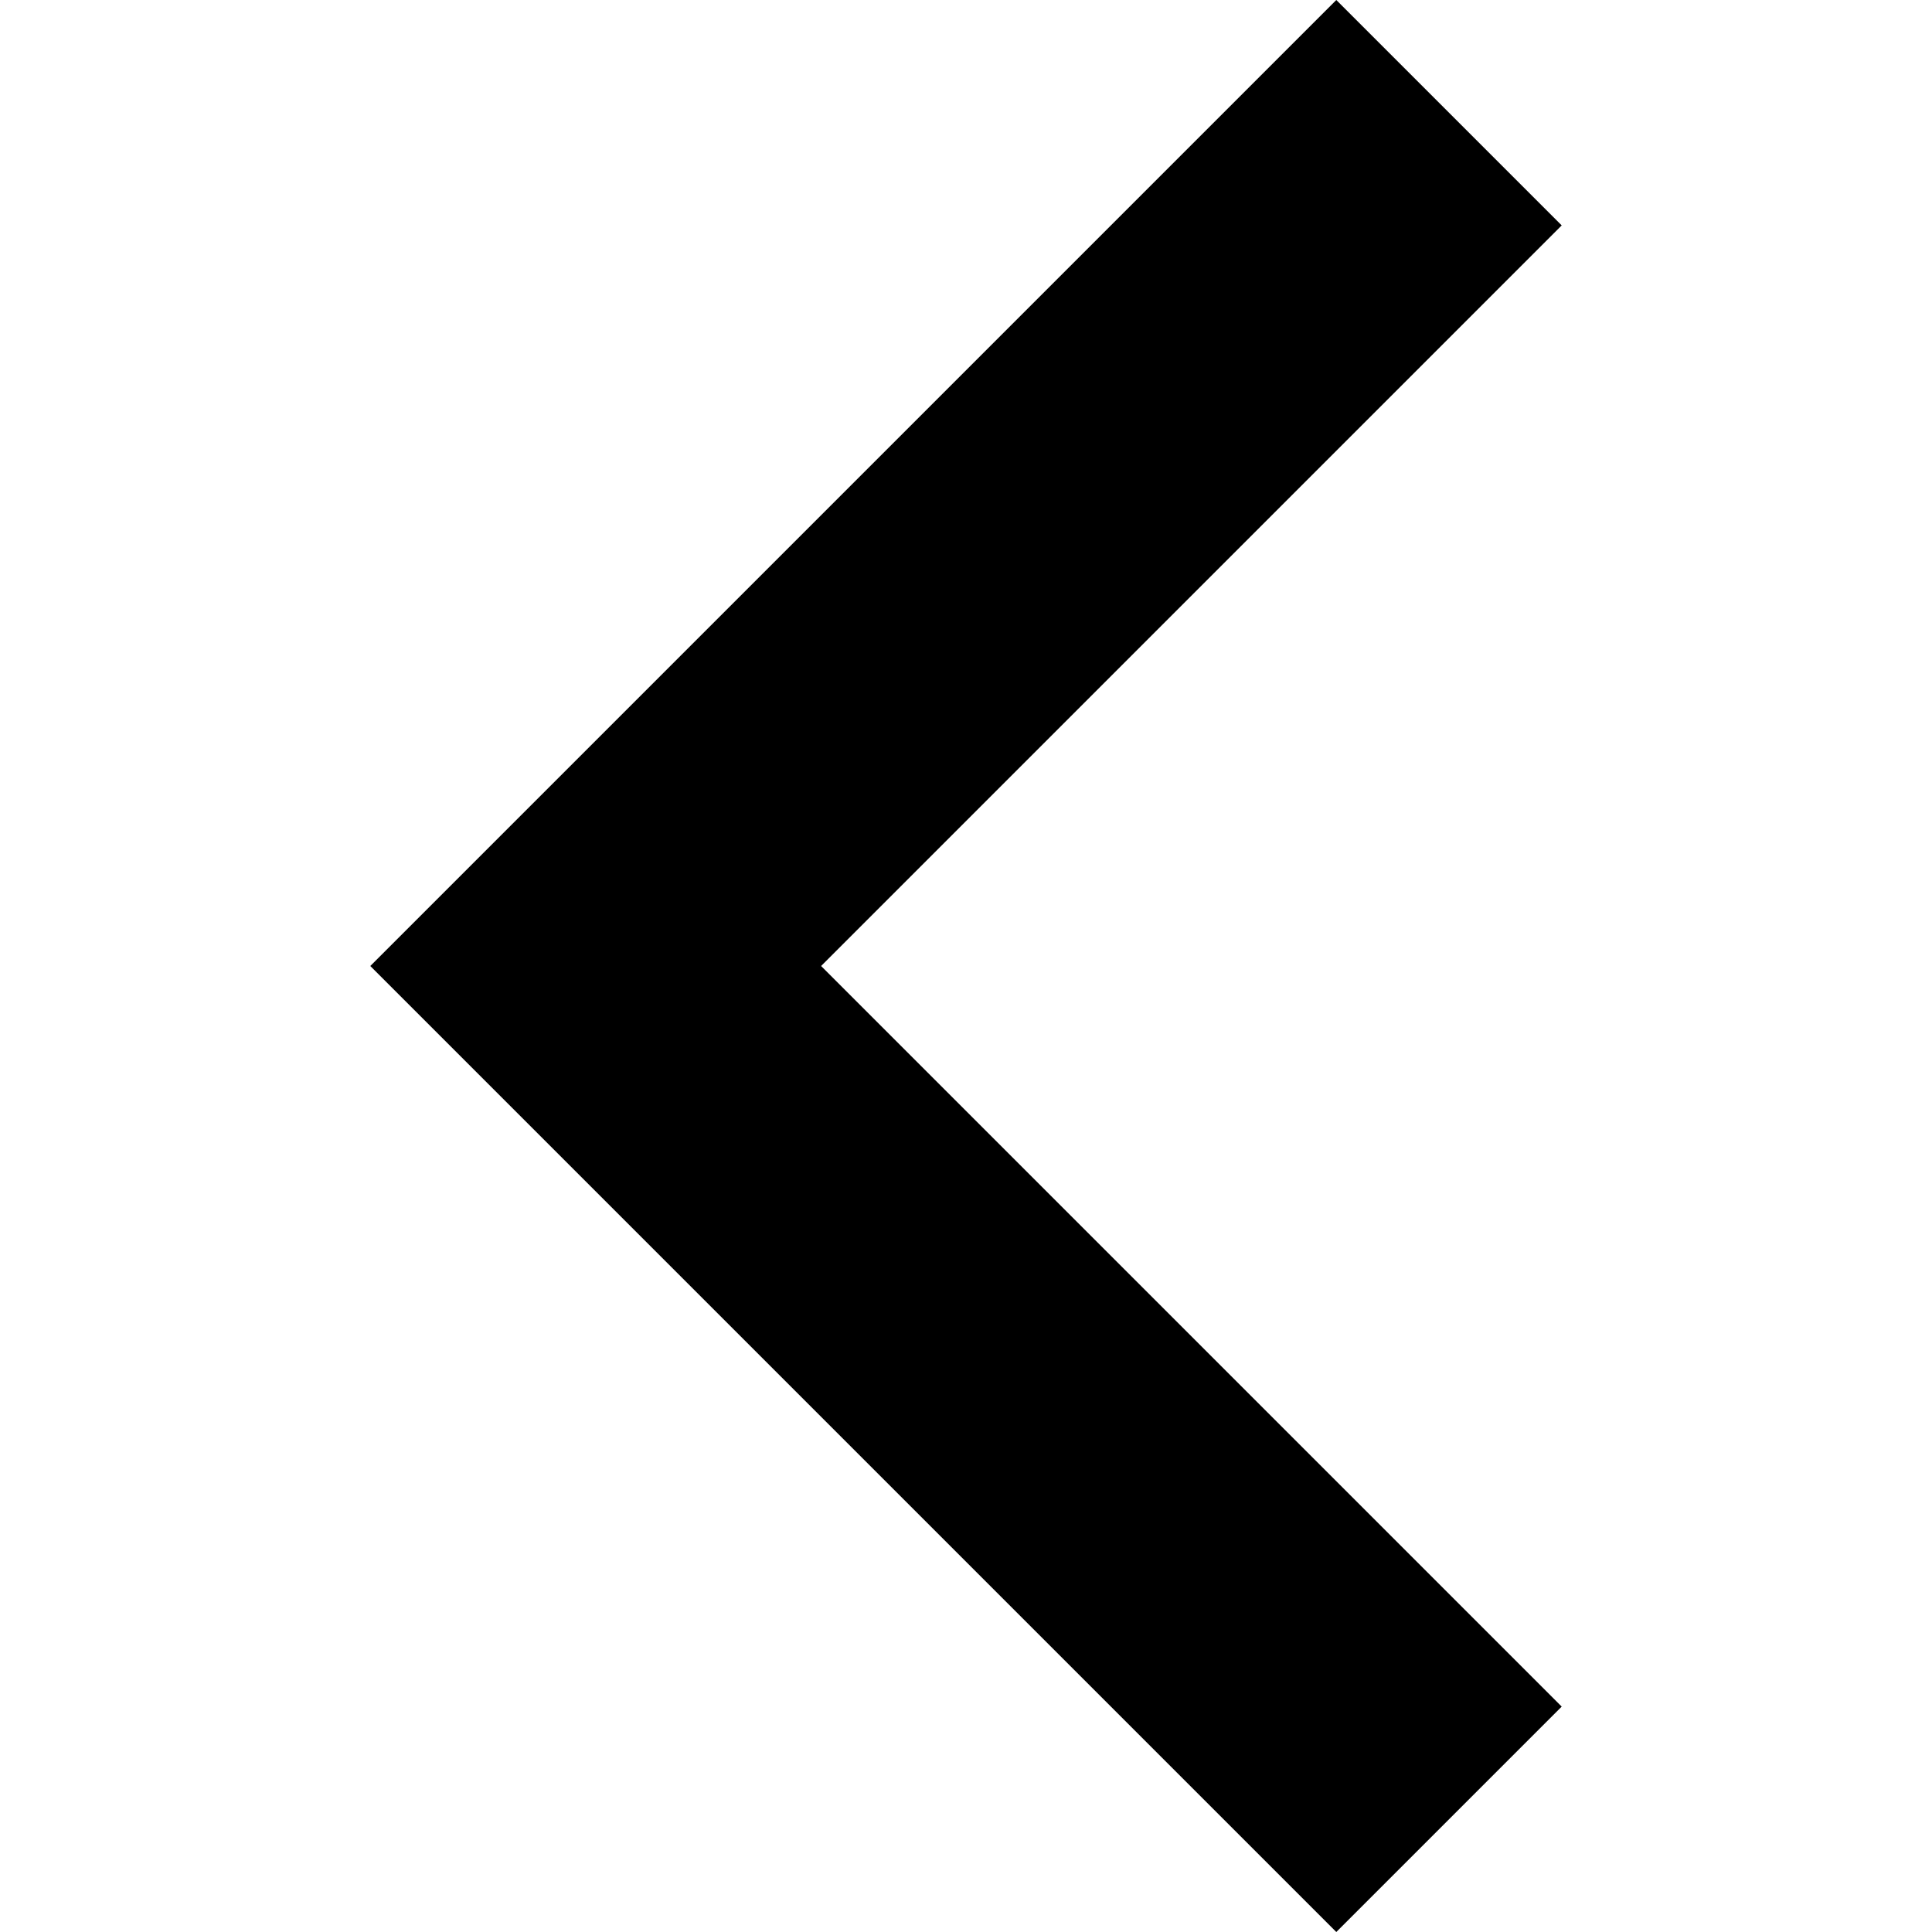
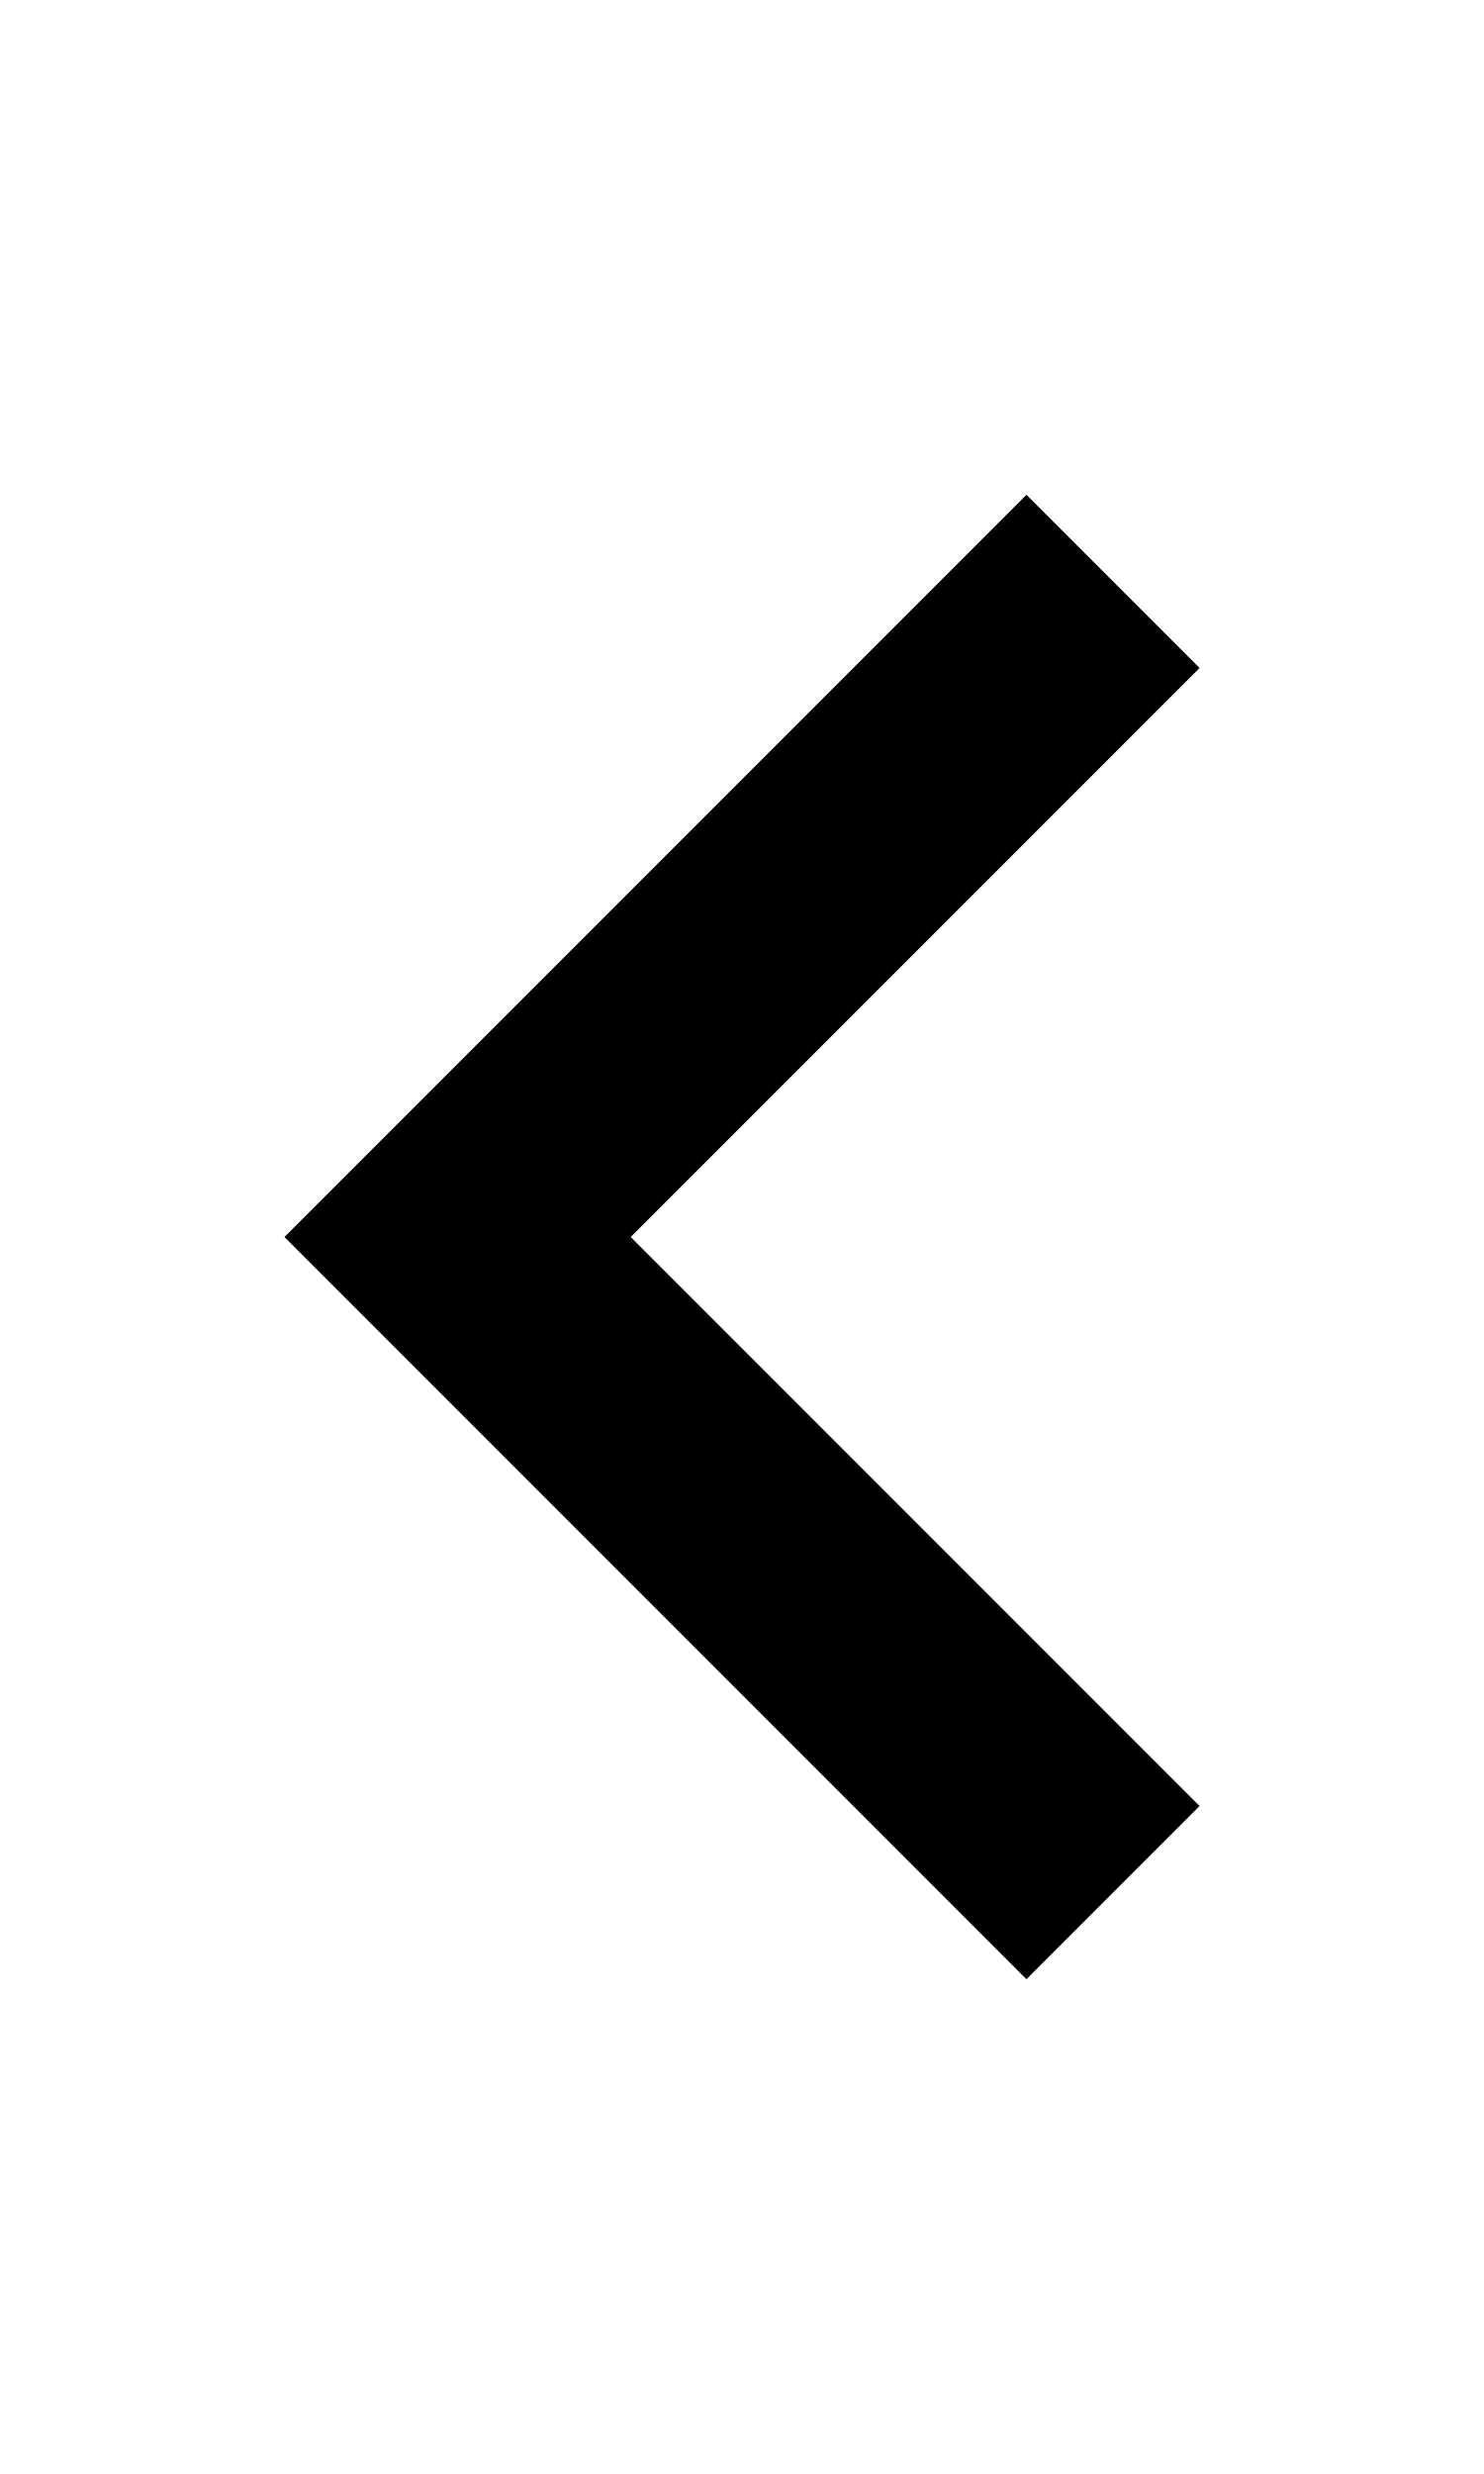
- <svg xmlns="http://www.w3.org/2000/svg" version="1.1" id="Capa_1" x="0px" y="0px" width="306px" height="306px" viewBox="0 0 306 306" style="enable-background:new 0 0 306 306;" xml:space="preserve">
+ <svg xmlns="http://www.w3.org/2000/svg" version="1.1" id="Capa_1" x="0px" y="0px" width="30px" height="50px" viewBox="0 0 306 306" style="enable-background:new 0 0 306 306;" xml:space="preserve">
  <g>
    <g id="chevron-left">
      <polygon points="247.35,35.7 211.65,0 58.65,153 211.65,306 247.35,270.3 130.05,153   " />
    </g>
  </g>
  <g>
</g>
  <g>
</g>
  <g>
</g>
  <g>
</g>
  <g>
</g>
  <g>
</g>
  <g>
</g>
  <g>
</g>
  <g>
</g>
  <g>
</g>
  <g>
</g>
  <g>
</g>
  <g>
</g>
  <g>
</g>
  <g>
</g>
</svg>
